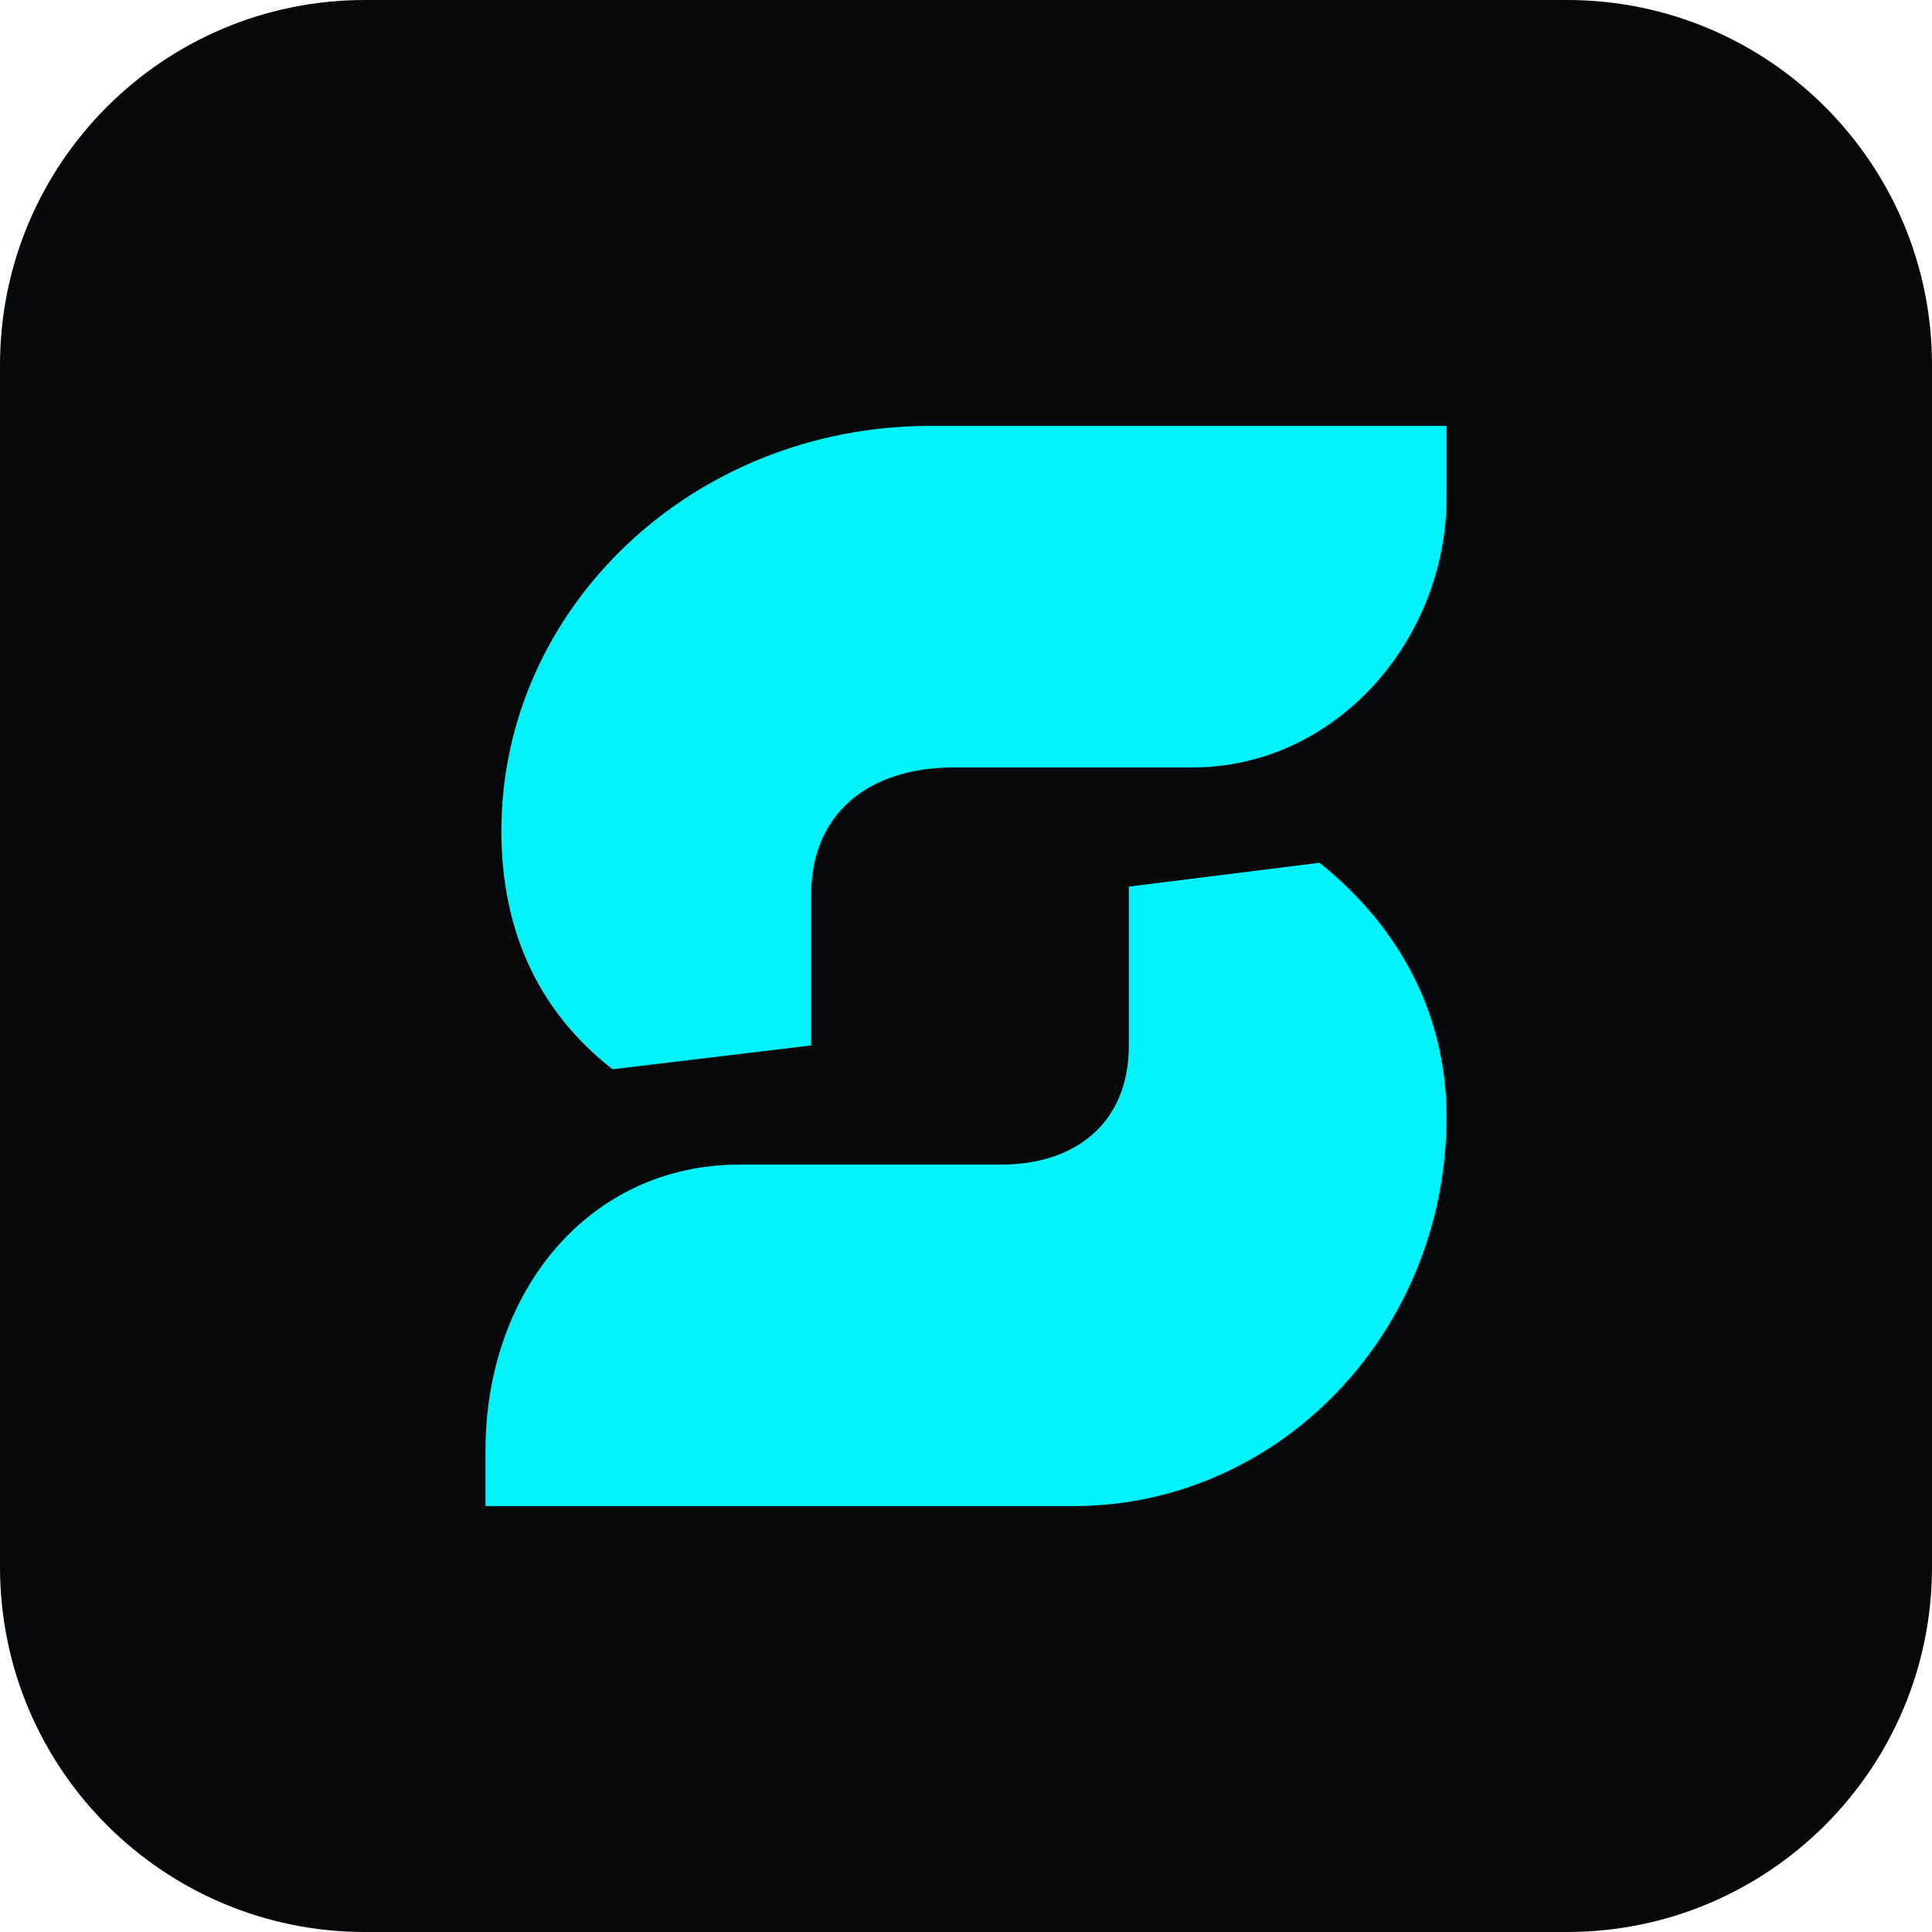
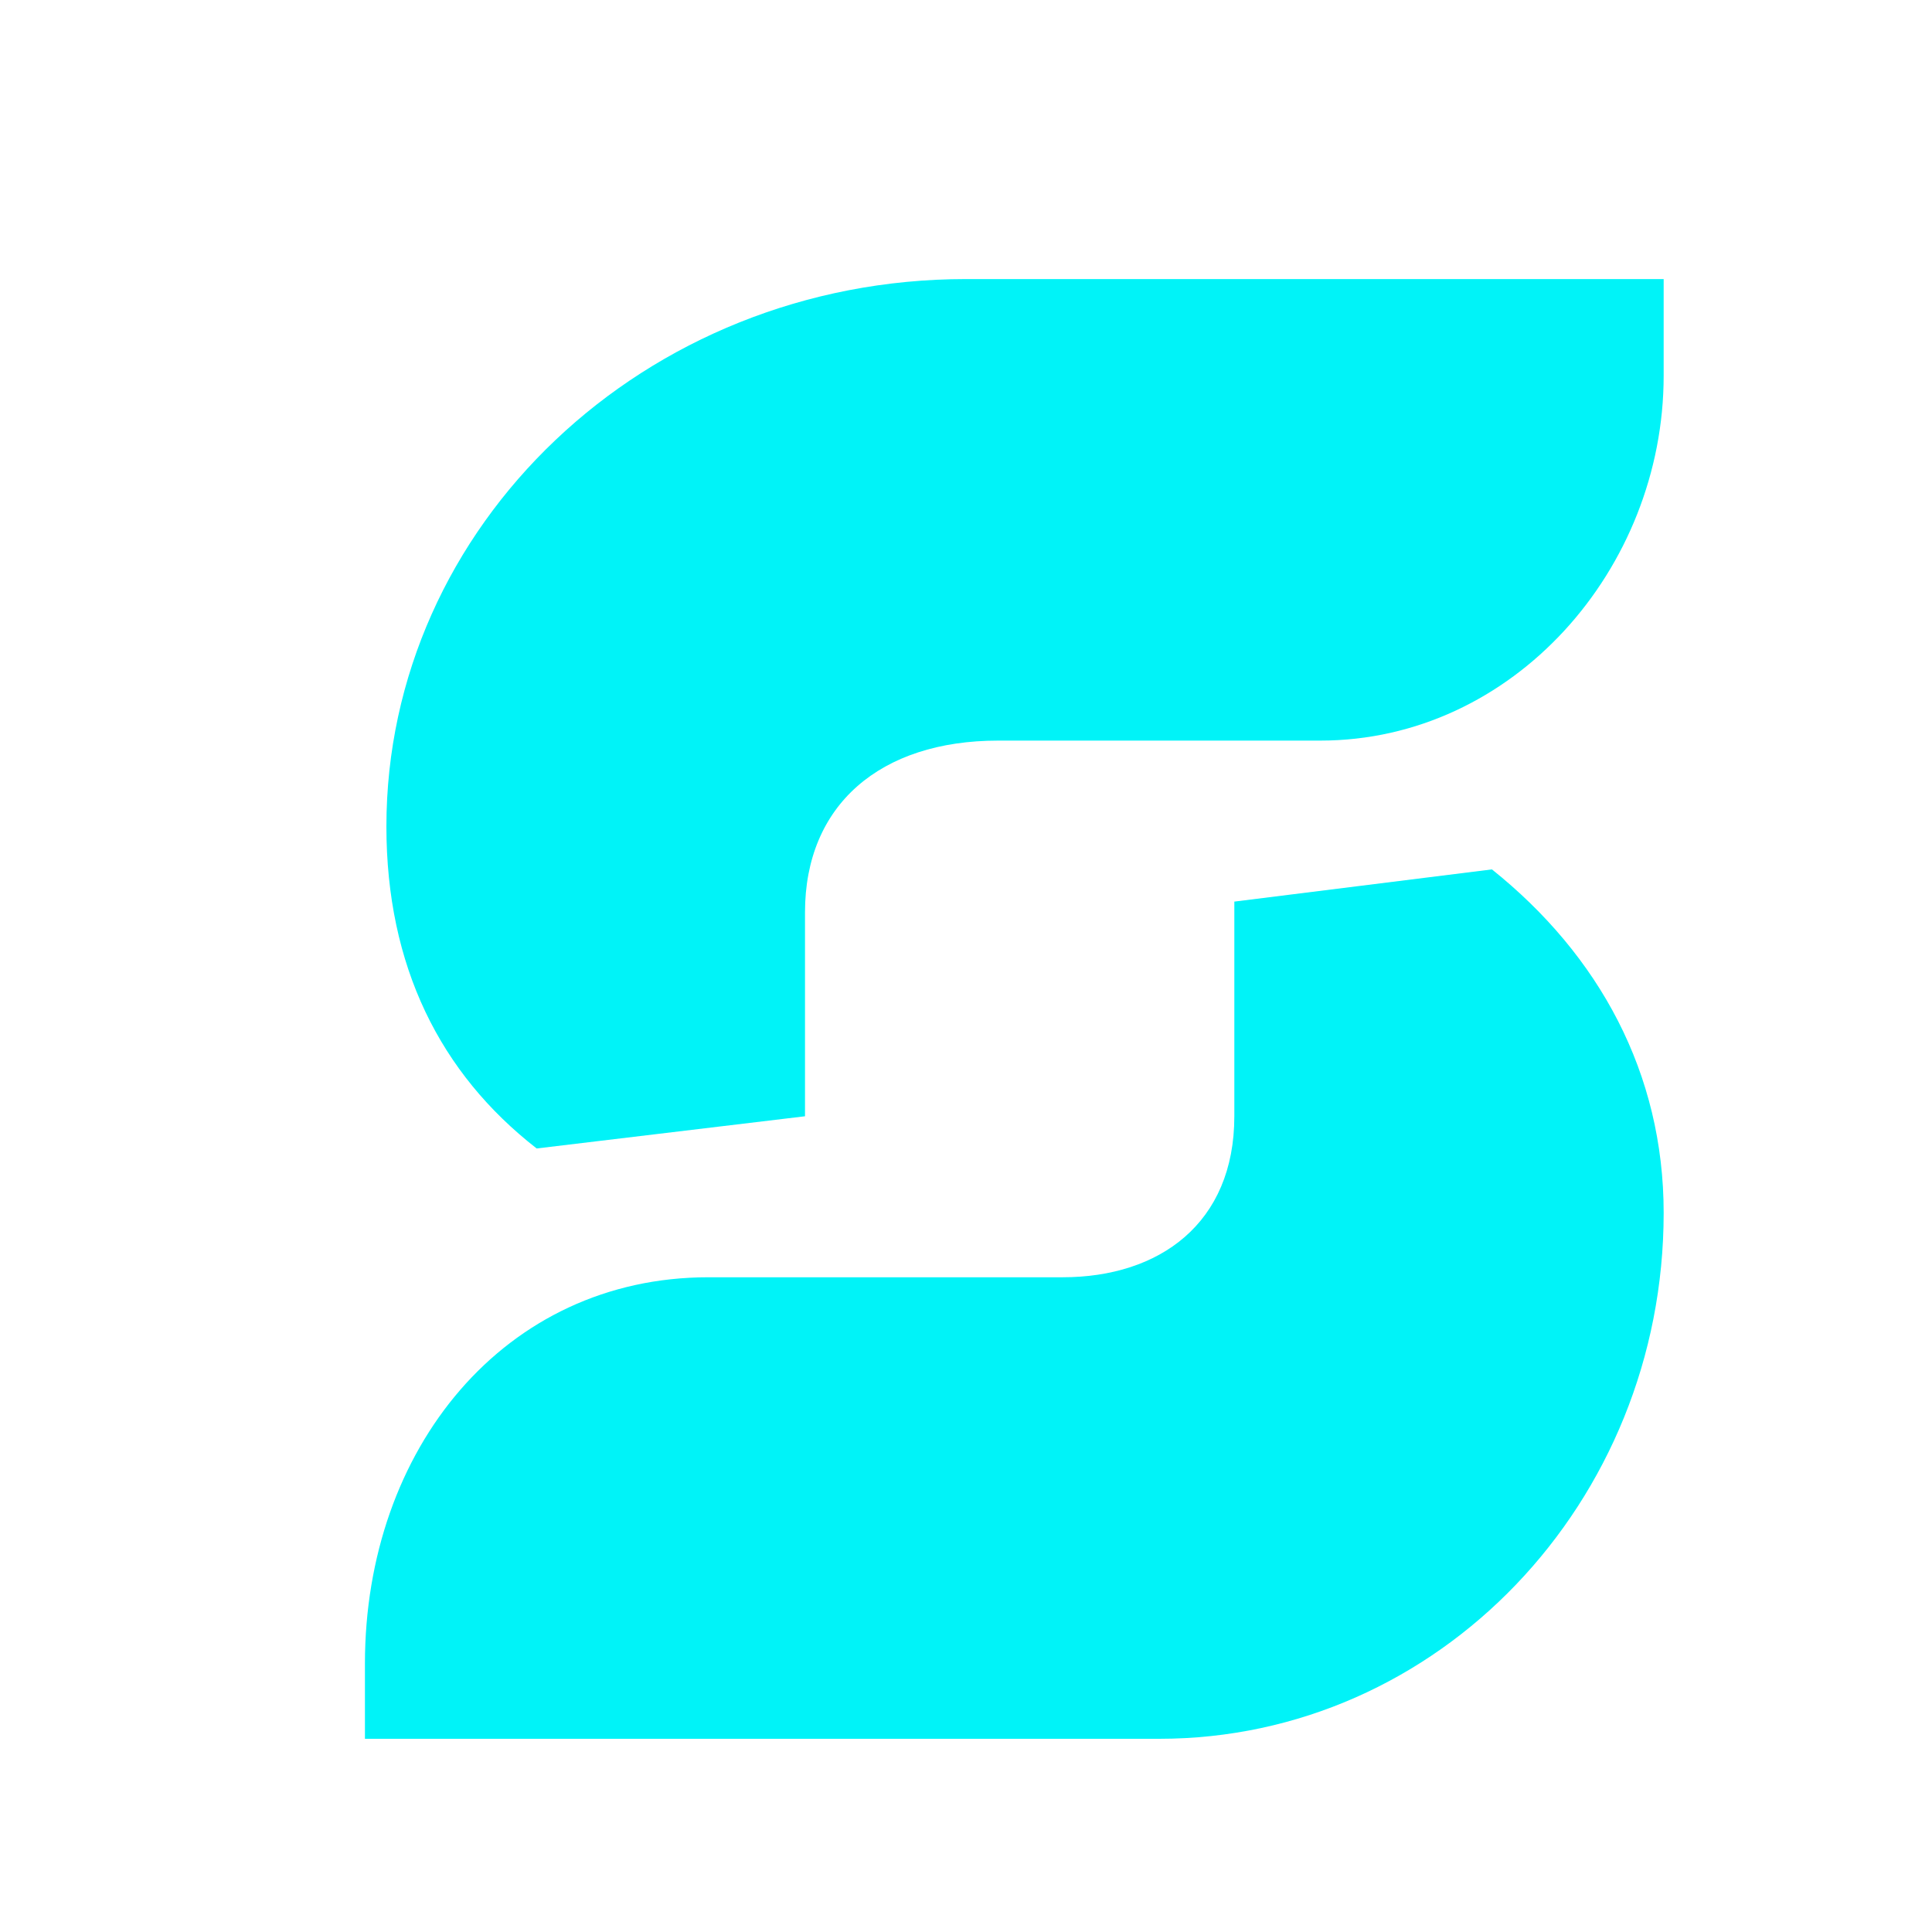
- <svg xmlns="http://www.w3.org/2000/svg" viewBox="0 0 180 180" width="48" height="48" role="img" aria-label="Sinecdo favicon">
-   <rect width="180" height="180" rx="34" fill="#05090C" />
-   <g transform="translate(20.07 20.44) scale(.74)" fill="#00F3F8">
+ <svg xmlns="http://www.w3.org/2000/svg" width="48" height="48" viewBox="0 0 180 180" role="img" aria-label="Sinecdo favicon 48">
+   <g fill="#00F3F8">
    <path d="M155 26 H90 C60 26 36 49 36 77 C36 90 41 100 50 107 L75 104 V85 C75 75 82 69 93 69 H123 C141 69 155 53 155 35 Z" />
    <path d="M139 81 L115 84 V104 C115 114 108 119 99 119 H66 C47 119 34 135 34 155 V162 H108 C134 162 155 140 155 113 C155 100 149 89 139 81 Z" />
  </g>
</svg>
